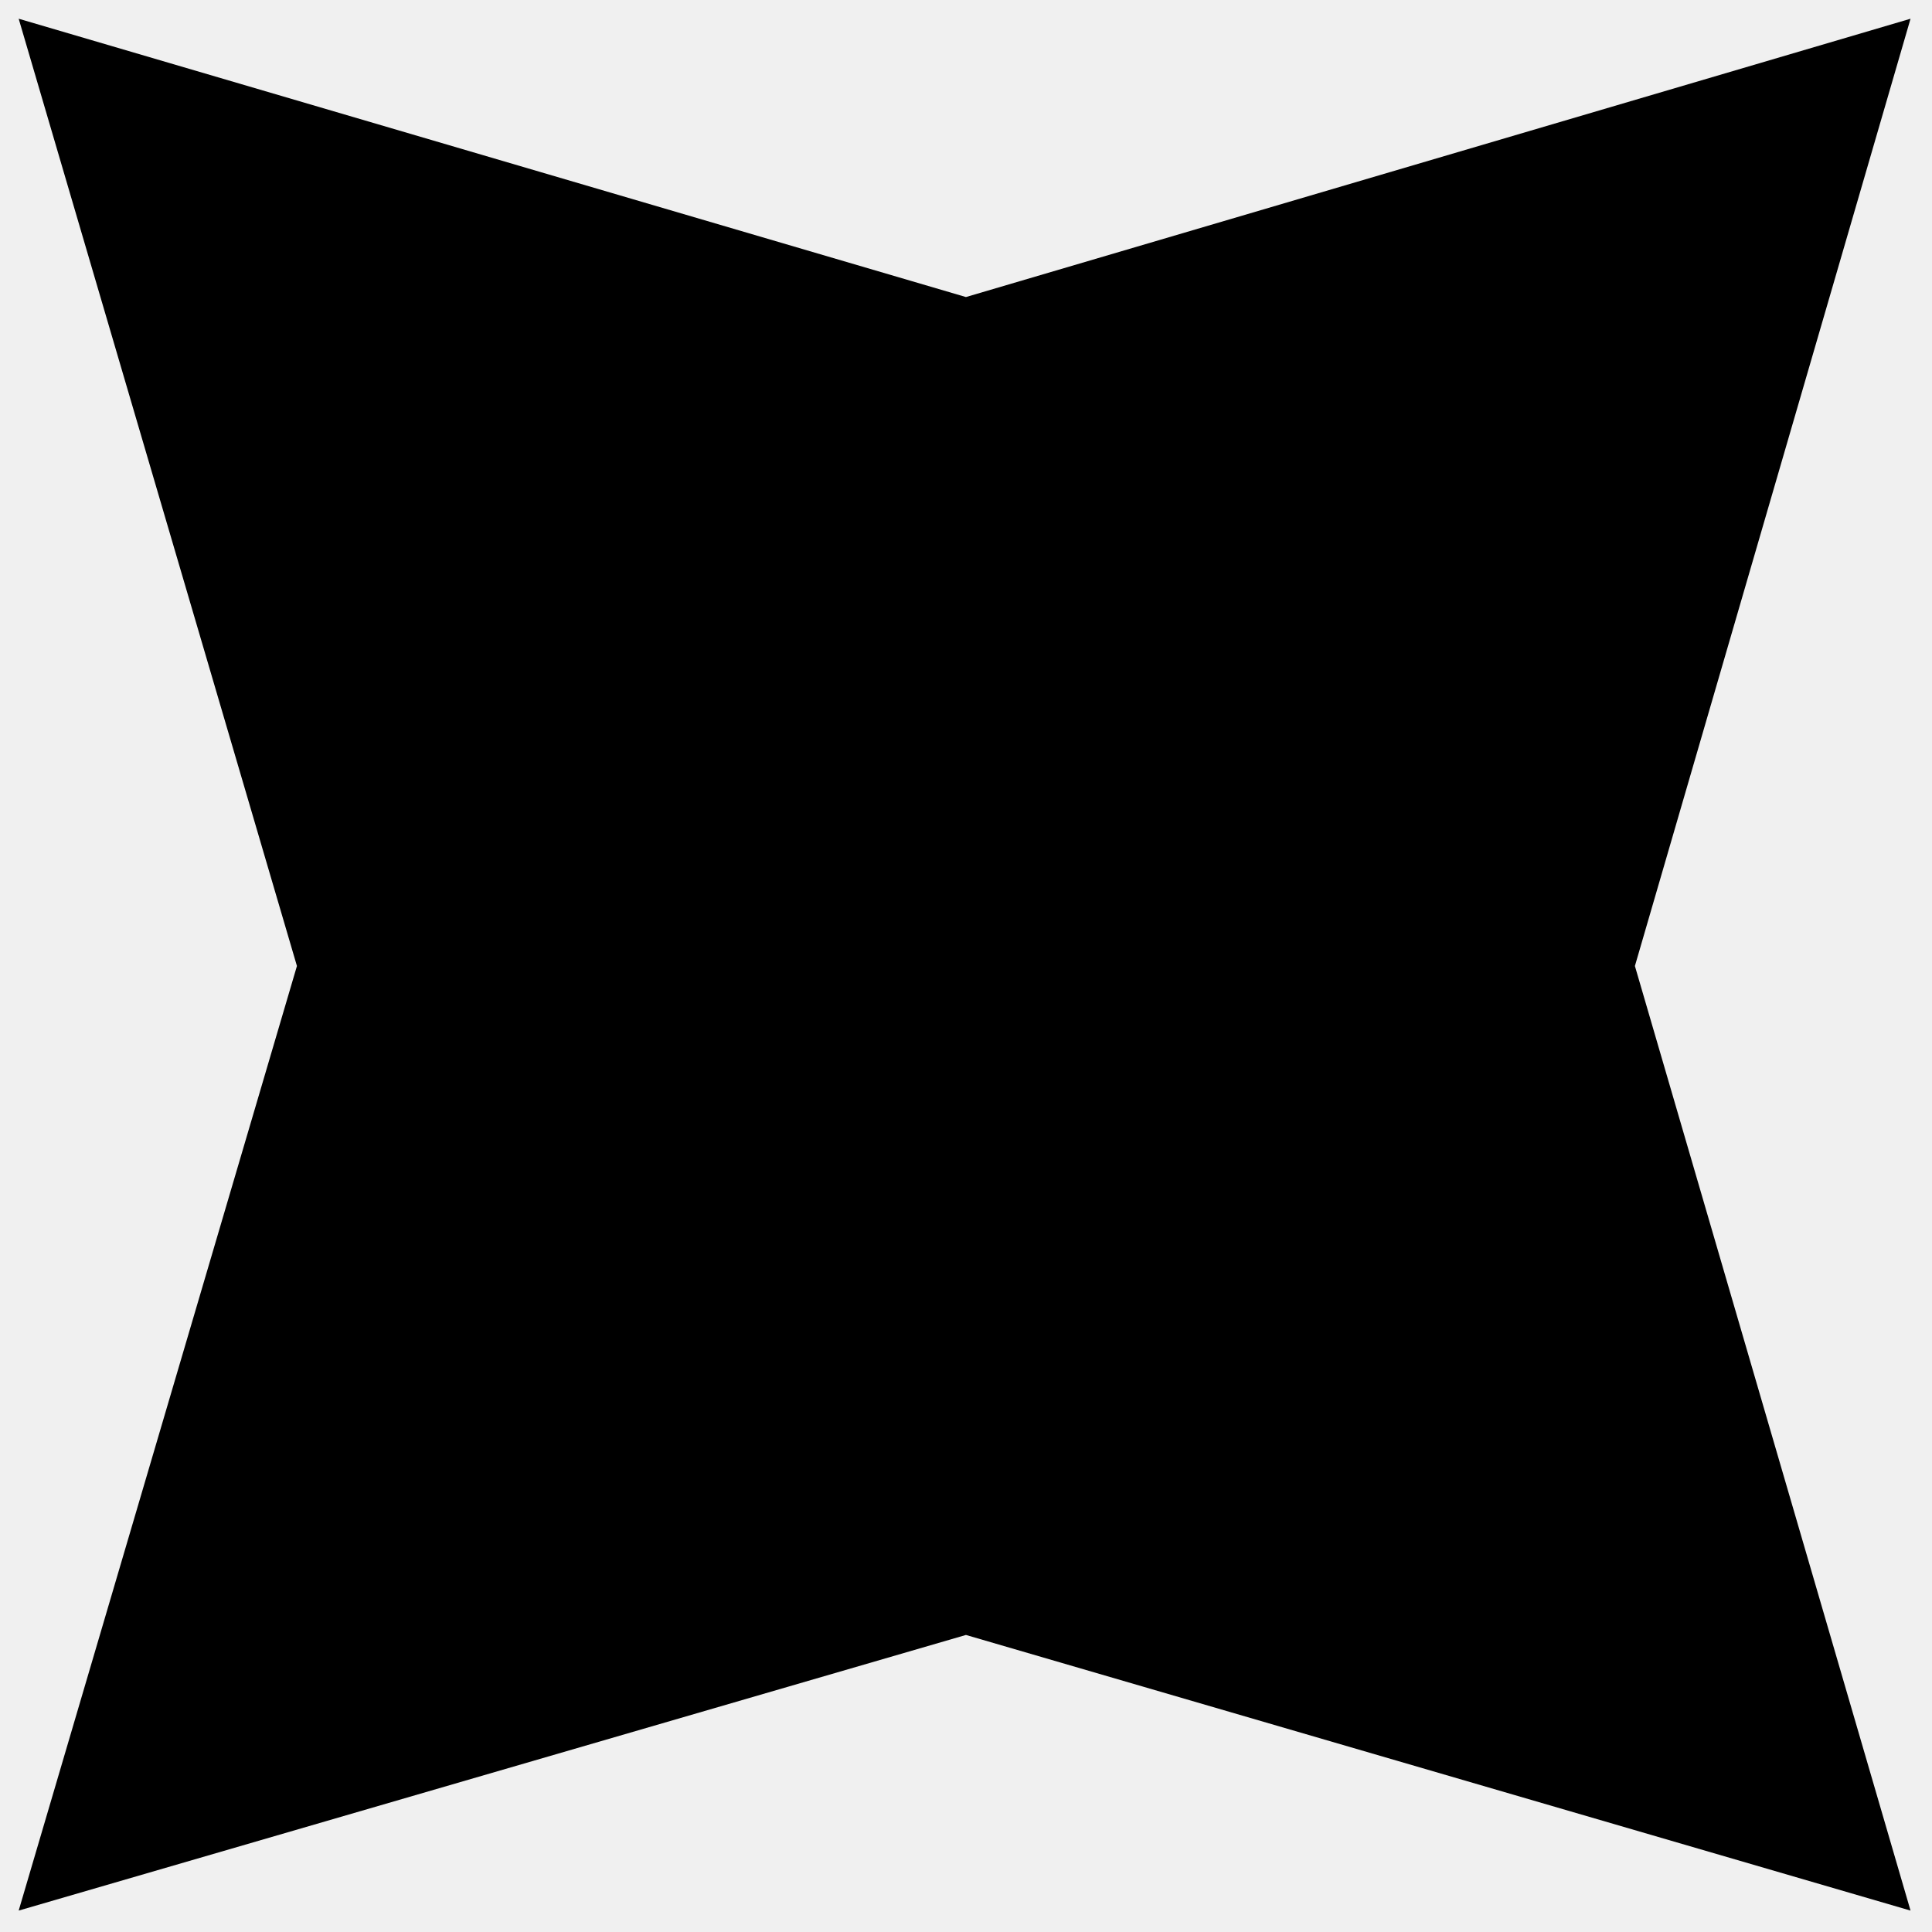
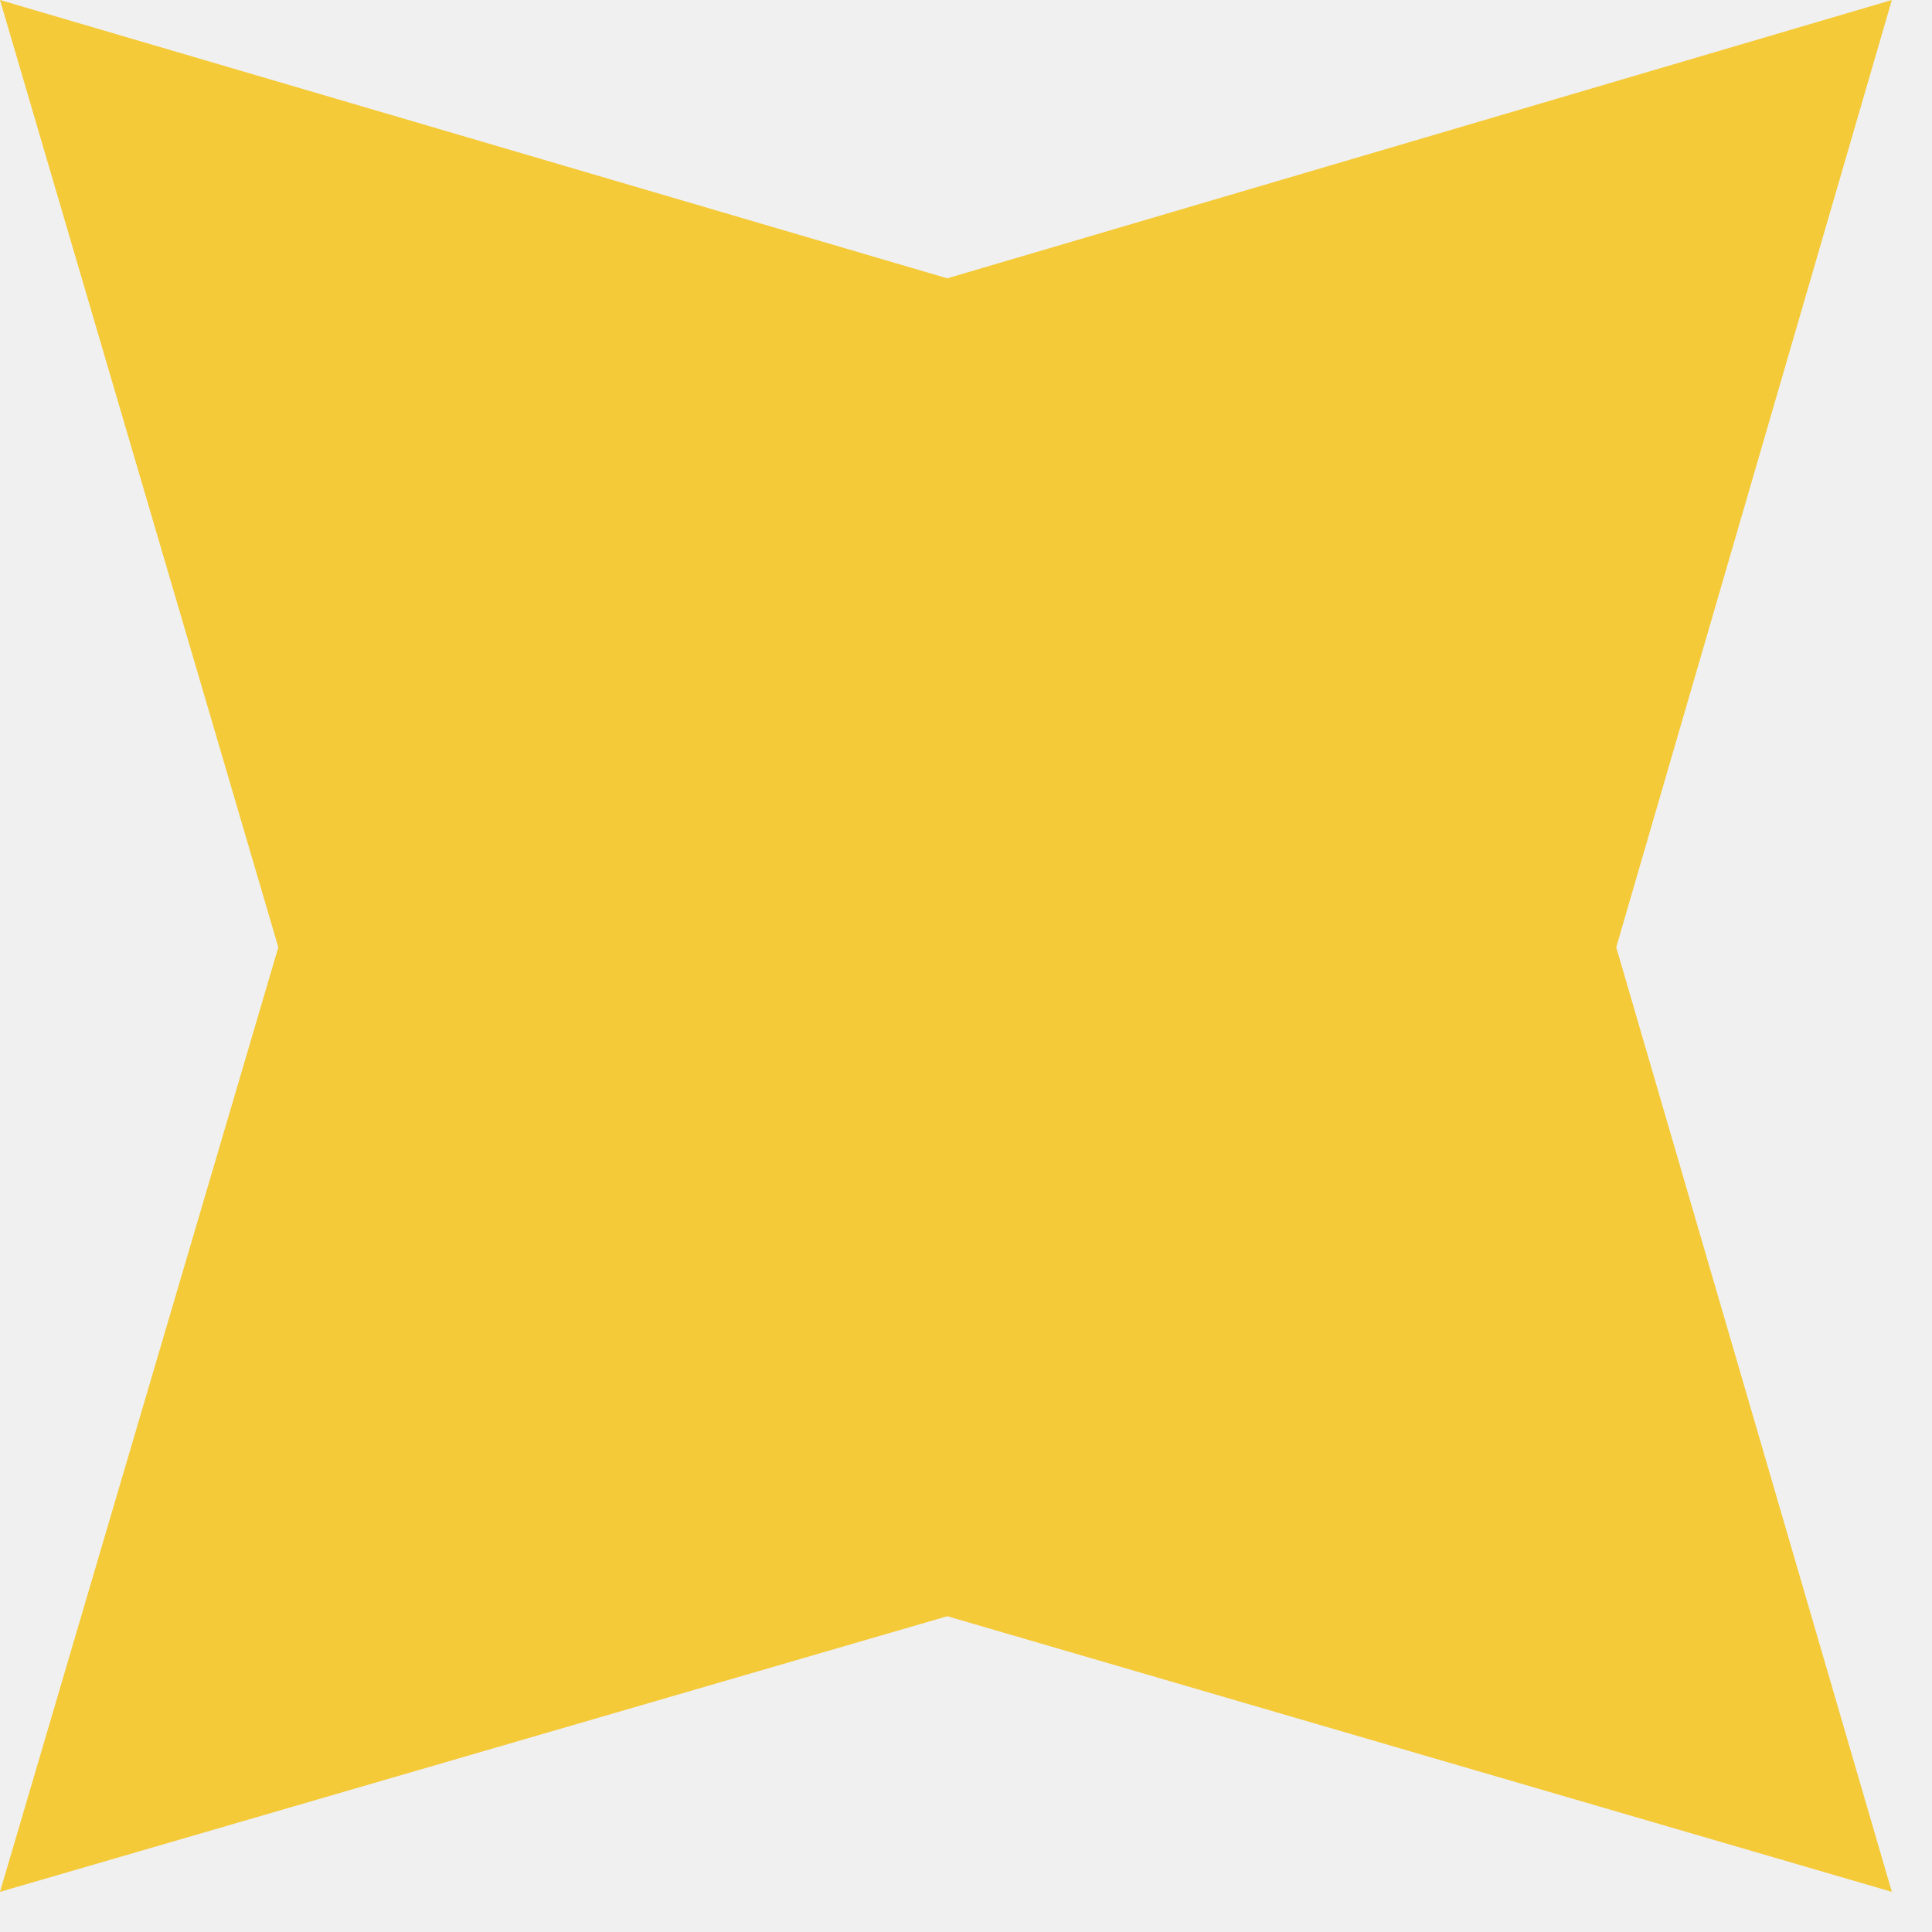
<svg xmlns="http://www.w3.org/2000/svg" width="36" height="36" viewBox="0 0 36 36" fill="none">
-   <g clip-path="url(#clip0_902_83)">
-     <path d="M17.999 5.535L35.6 0.349L30.464 18L35.6 35.601L17.999 30.465L0.348 35.601L5.533 18L0.348 0.349L17.999 5.535Z" fill="black" />
-   </g>
-   <defs>
-     <clipPath id="clip0_902_83">
-       <rect width="36" height="36" fill="white" />
-     </clipPath>
-   </defs>
+   <path d="M17.651 5.186L35.252 0L30.116 17.651L35.252 35.252L17.651 30.116L0 35.252L5.186 17.651L0 0L17.651 5.186Z" fill="#F4CA39" />
</svg>
